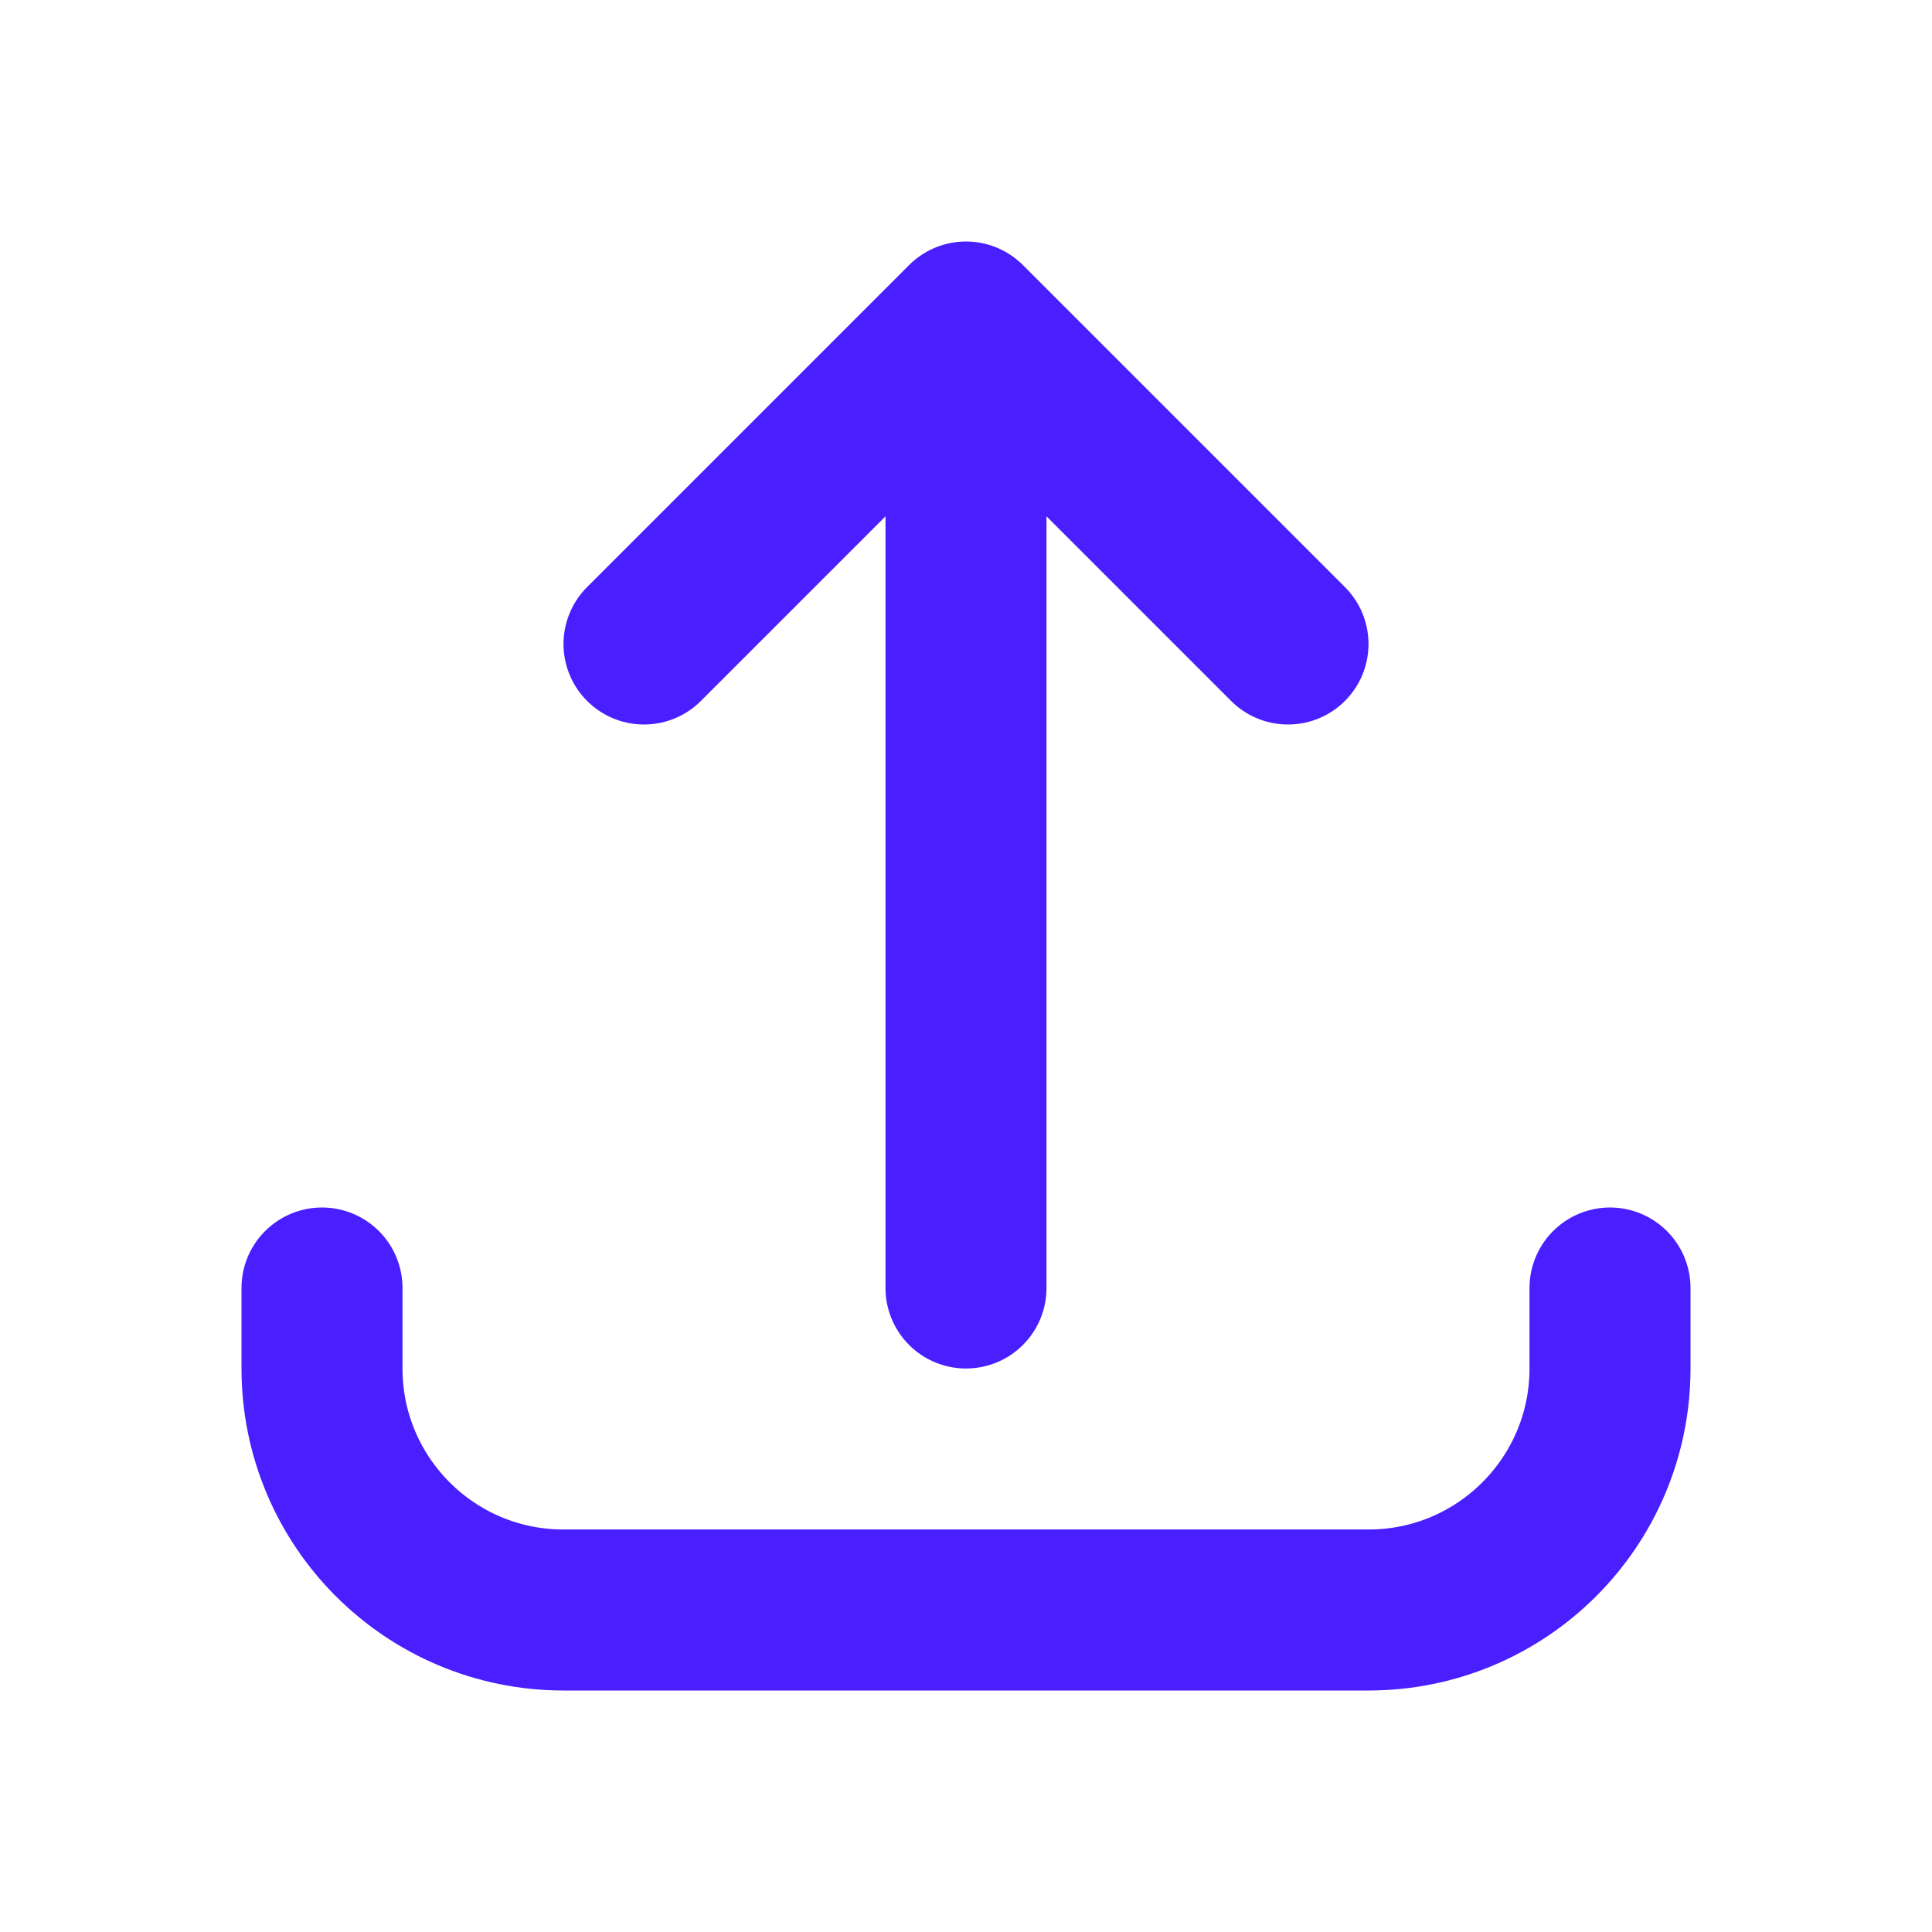
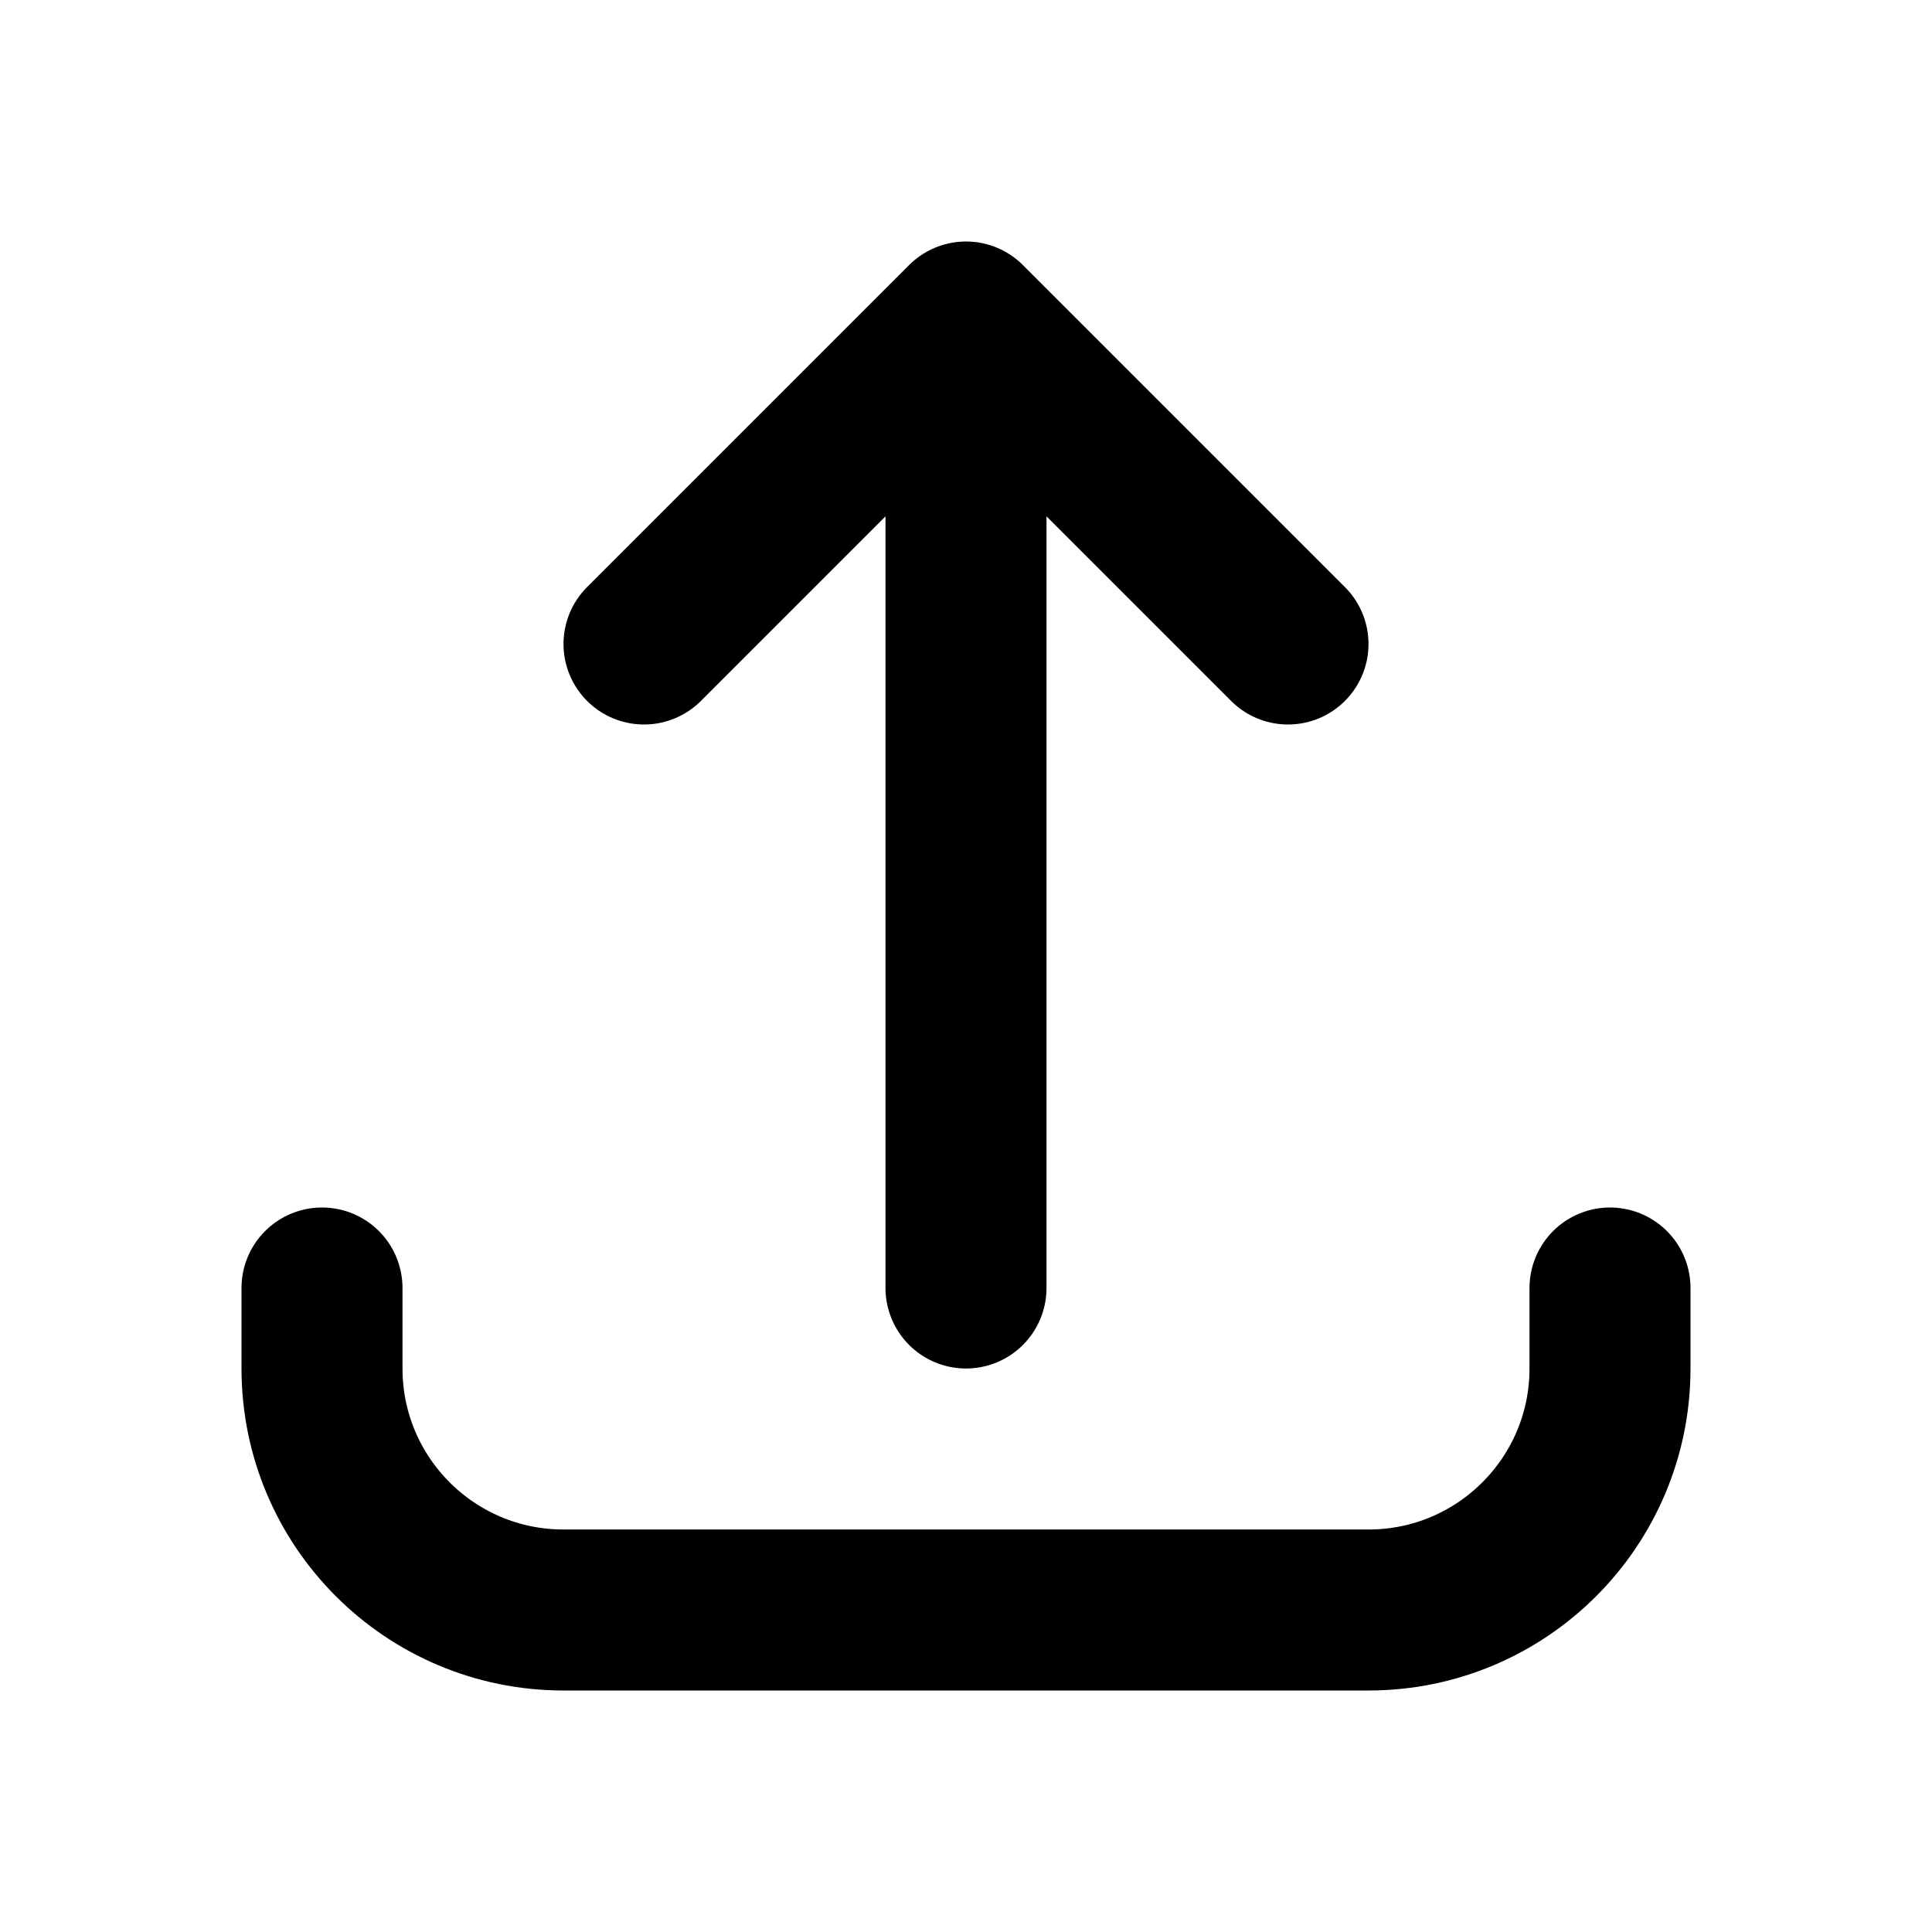
<svg xmlns="http://www.w3.org/2000/svg" width="24" height="24" viewBox="0 0 24 24" fill="none">
-   <path d="M4 16L4 17C4 18.657 5.343 20 7 20L17 20C18.657 20 20 18.657 20 17L20 16M16 8L12 4M12 4L8 8M12 4L12 16" stroke="#491EFF" stroke-width="2" stroke-linecap="round" stroke-linejoin="round" />
+   <path d="M4 16L4 17C4 18.657 5.343 20 7 20L17 20C18.657 20 20 18.657 20 17L20 16M16 8L12 4M12 4L8 8M12 4L12 16" stroke="currentColor" stroke-width="2" stroke-linecap="round" stroke-linejoin="round" />
</svg>
